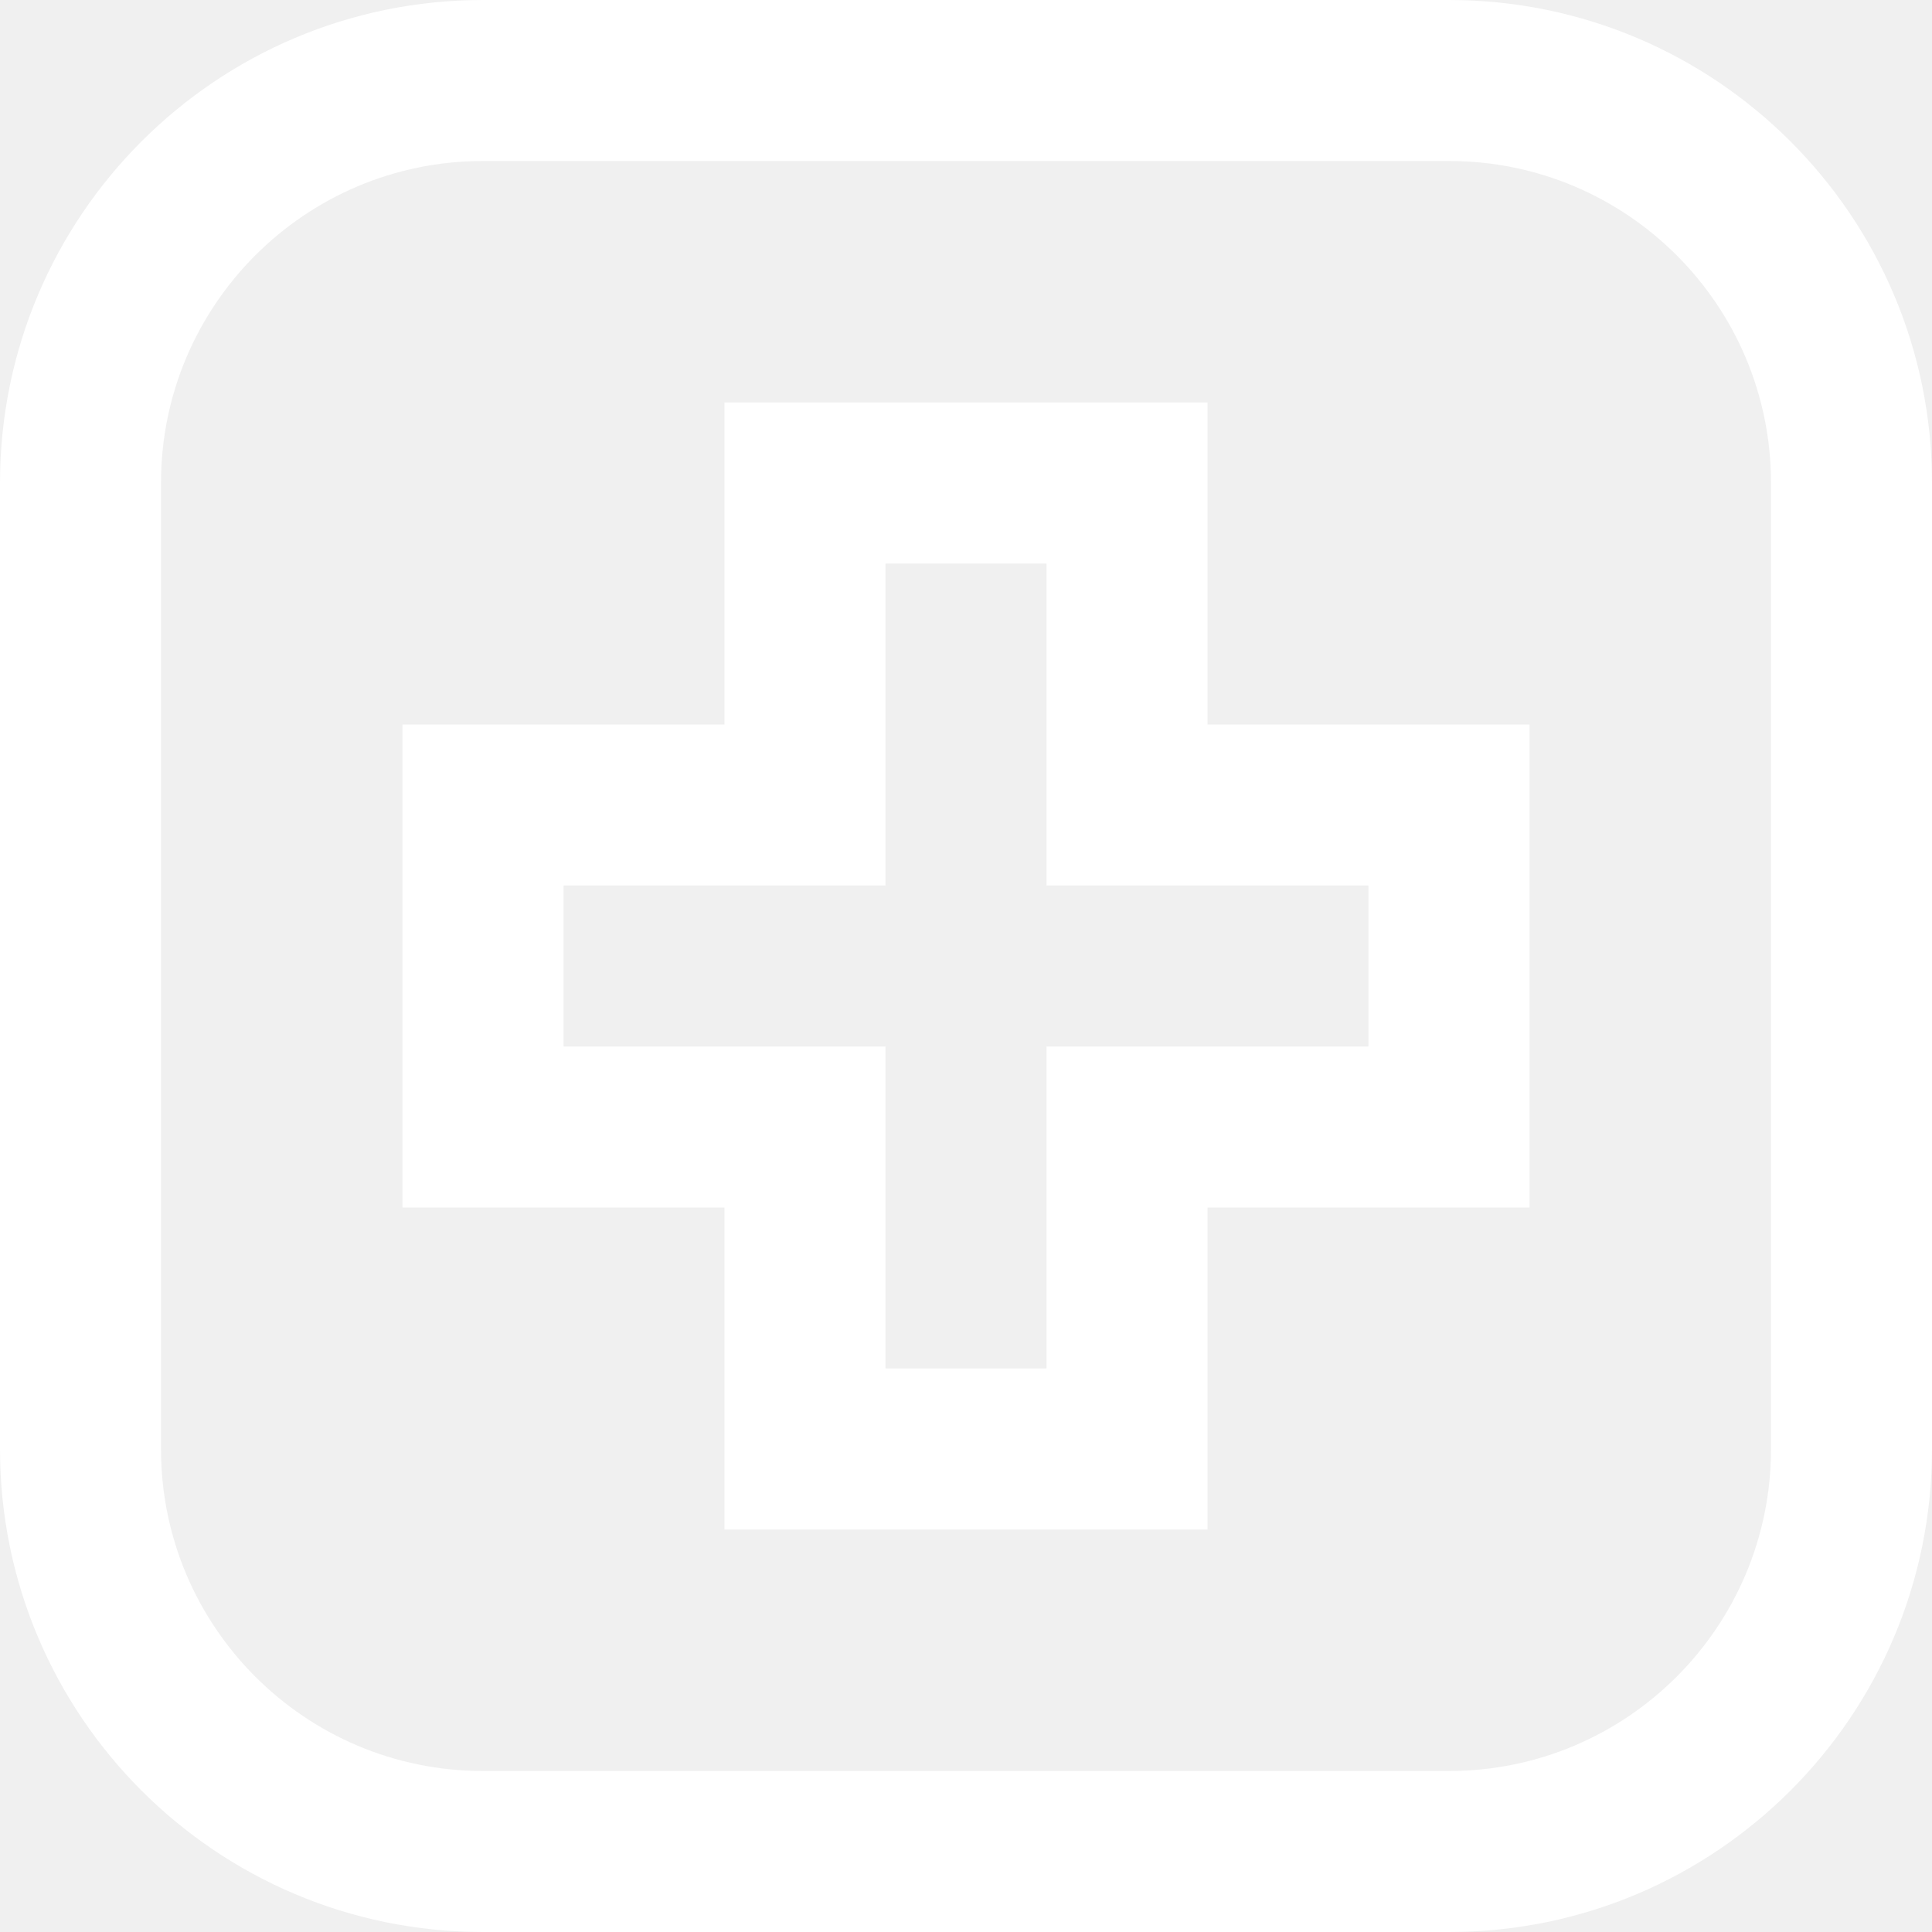
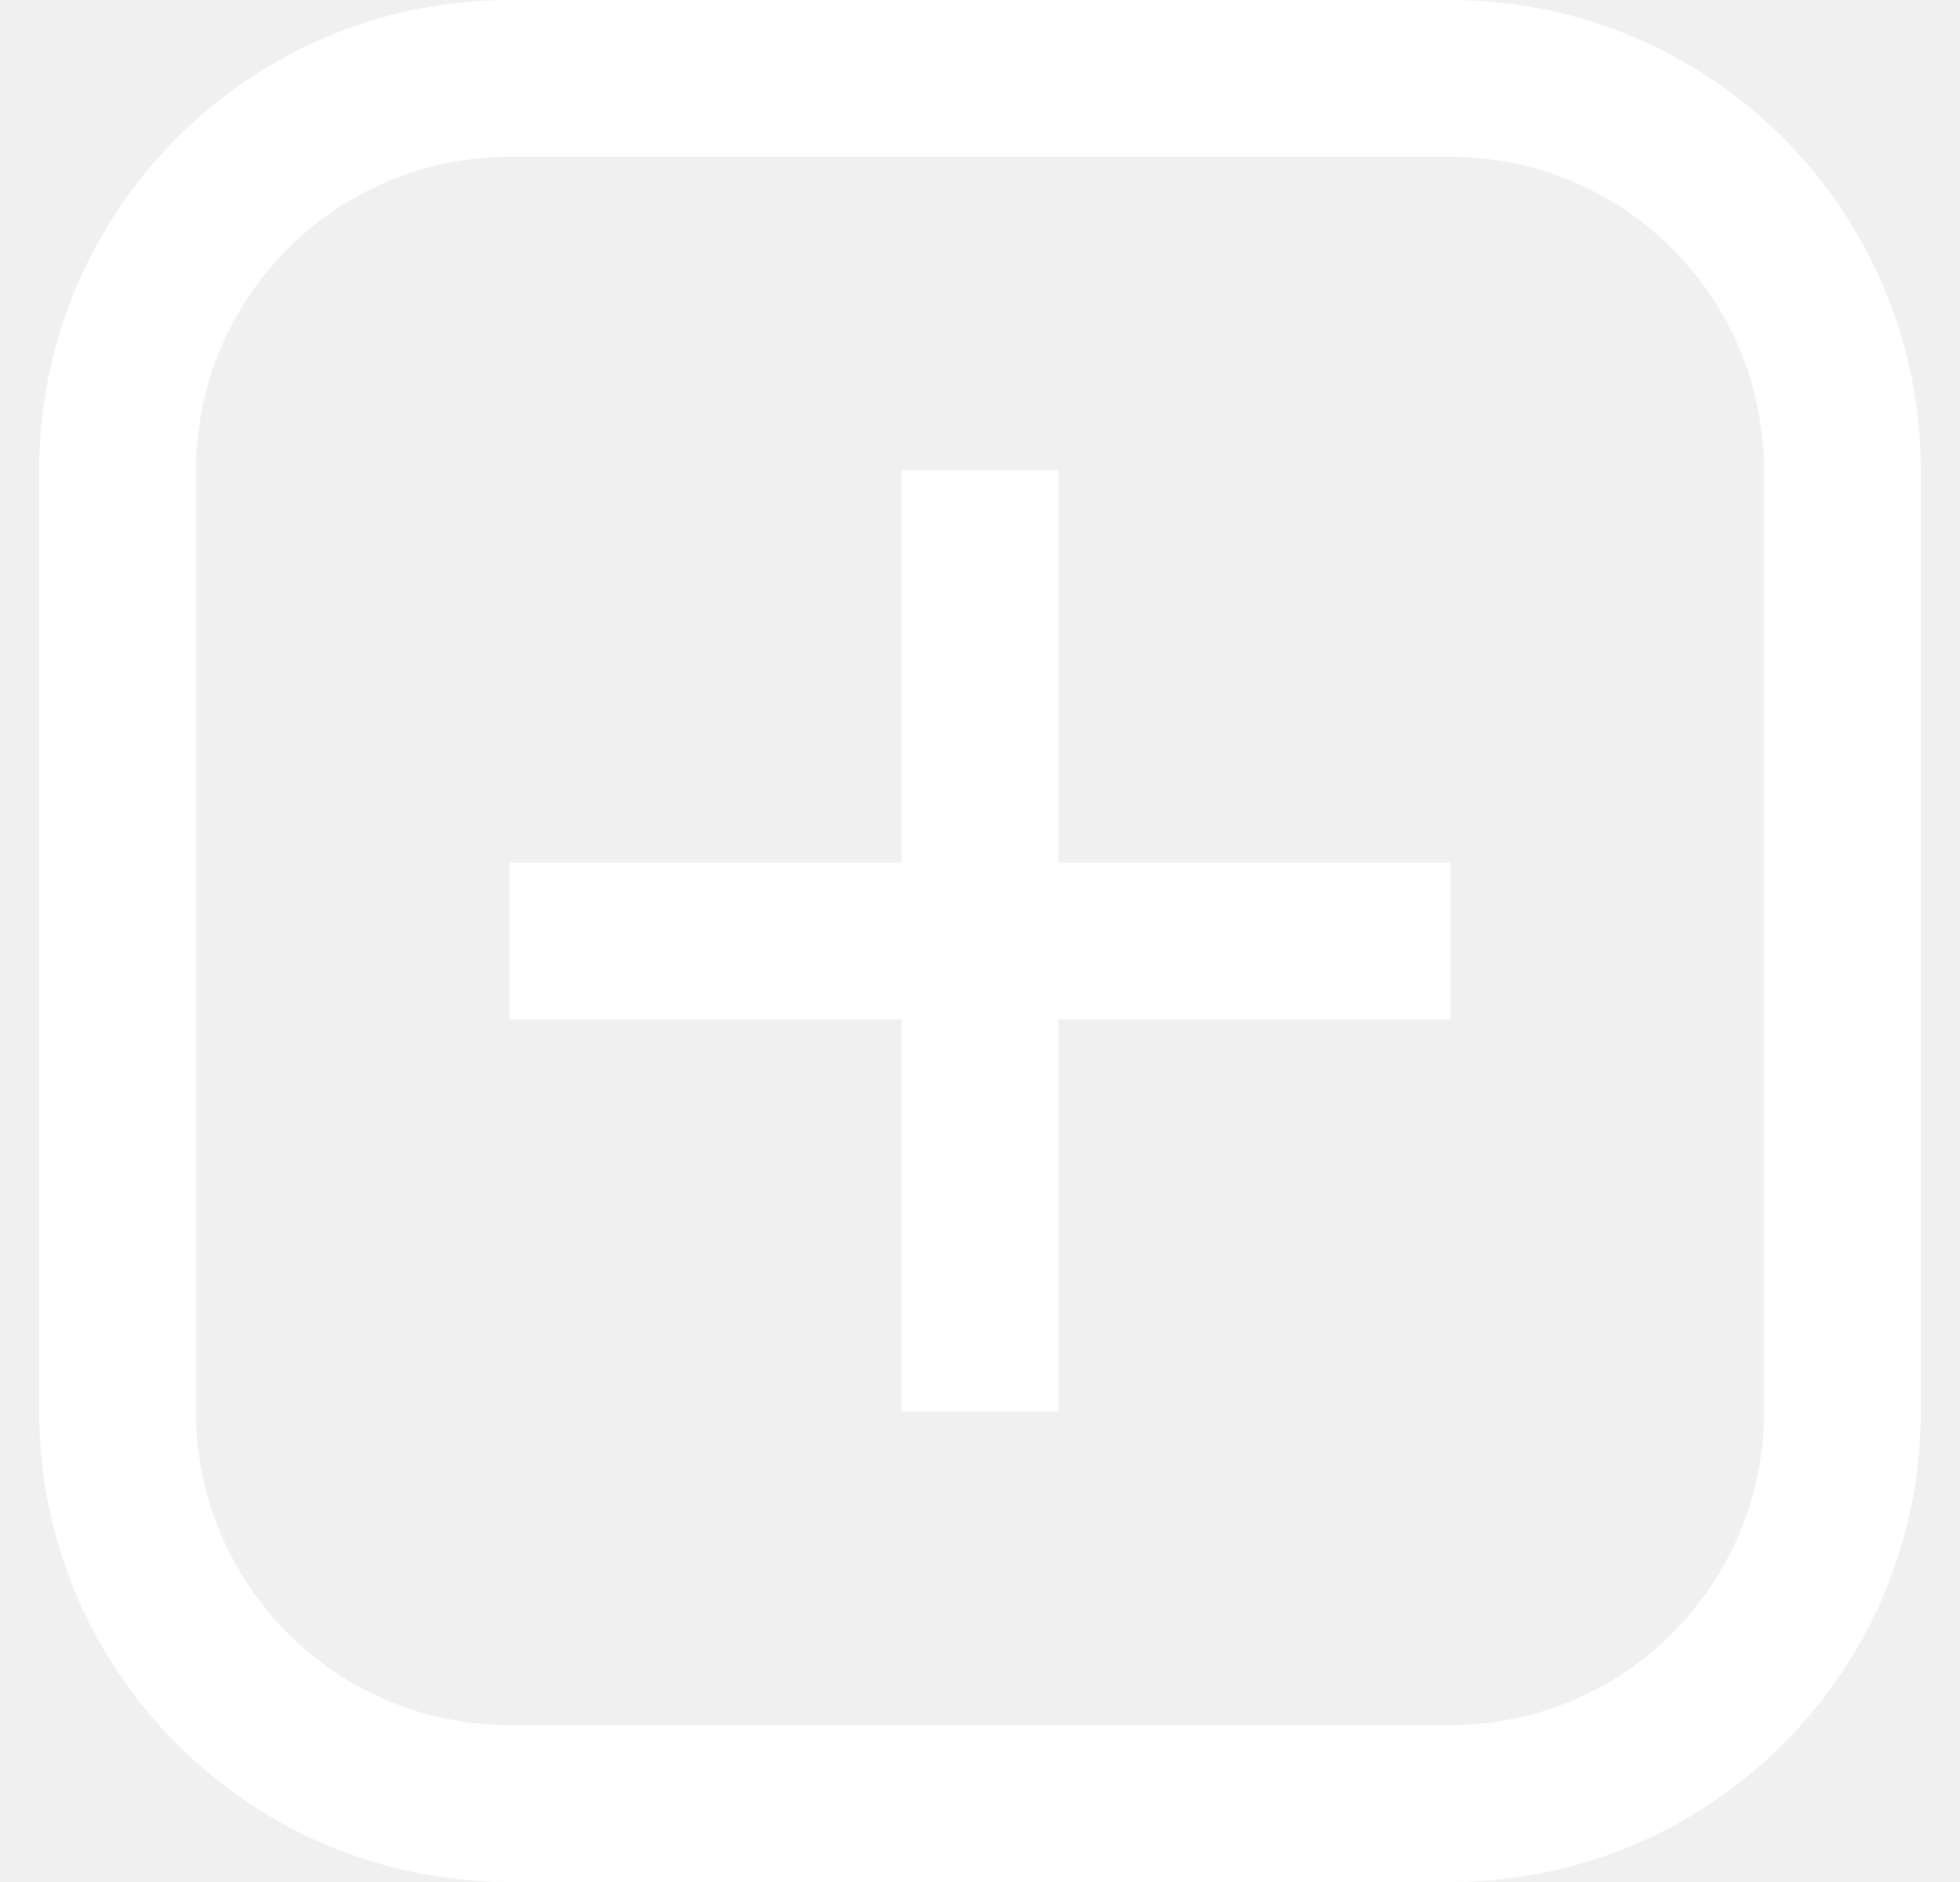
- <svg xmlns="http://www.w3.org/2000/svg" width="24px" height="24px" viewBox="0 0 24 24" version="1.1">
-   <defs />
-   <g id="desktop_flow_01" stroke="none" stroke-width="1" fill="none" fill-rule="evenodd" transform="translate(-692, -1554)">
-     <path d="M698,1556 C695.791,1556 694,1557.791 694,1560 L694,1572 C694,1574.209 695.791,1576 698,1576 L710,1576 C712.209,1576 714,1574.209 714,1572 L714,1560 C714,1557.791 712.209,1556 710,1556 L698,1556 Z M698,1554 L710,1554 C713.314,1554 716,1556.686 716,1560 L716,1572 C716,1575.314 713.314,1578 710,1578 L698,1578 C694.686,1578 692,1575.314 692,1572 L692,1560 C692,1556.686 694.686,1554 698,1554 Z M705,1565 L705,1561 L703,1561 L703,1565 L699,1565 L699,1567 L703,1567 L703,1571 L705,1571 L705,1567 L709,1567 L709,1565 L705,1565 Z M707,1563 L711,1563 L711,1569 L707,1569 L707,1573 L701,1573 L701,1569 L697,1569 L697,1563 L701,1563 L701,1559 L707,1559 L707,1563 Z" id="EMERGENCY_ICON" fill="#fff" fill-rule="nonzero" />
-   </g>
+ <svg xmlns="http://www.w3.org/2000/svg" width="25" height="24" viewBox="0 0 25 24" fill="none">
+   <rect x="1.5" y="1" width="22" height="22" rx="5" stroke="white" stroke-width="2" />
+   <rect x="12" y="6.5" width="1" height="11" stroke="white" />
+   <rect x="7" y="11.5" width="11" height="1" stroke="white" />
</svg>
